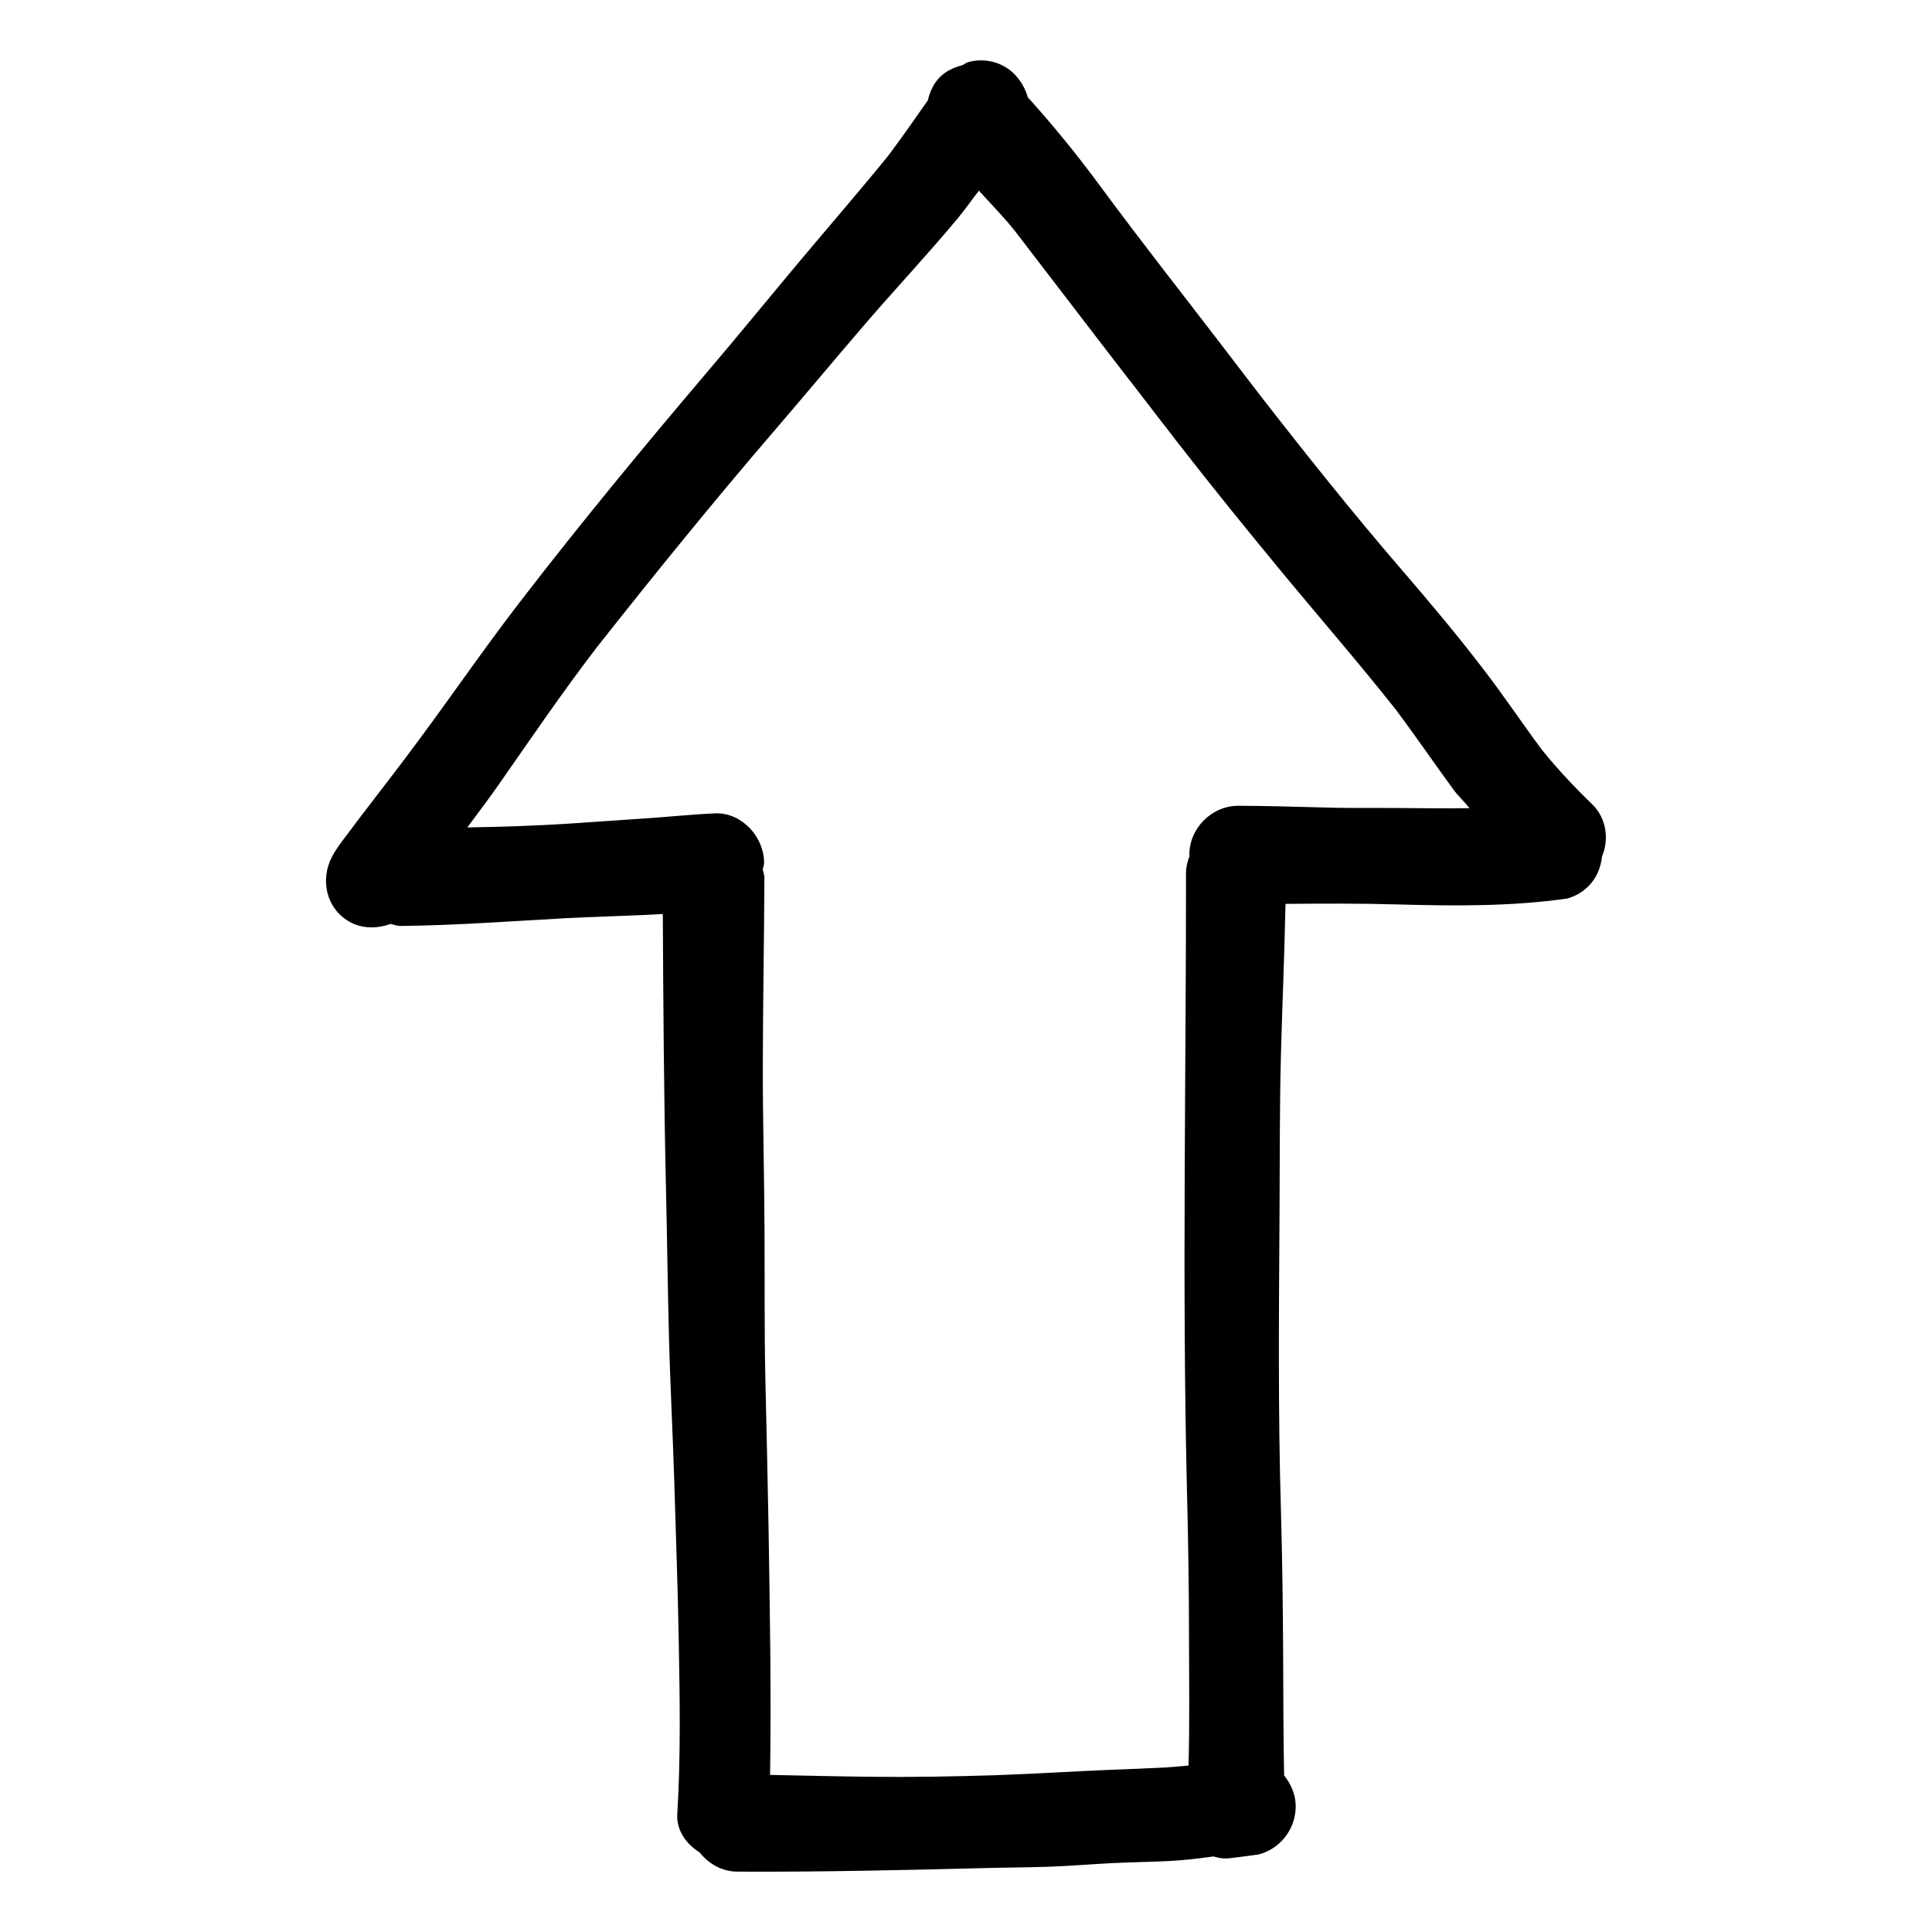
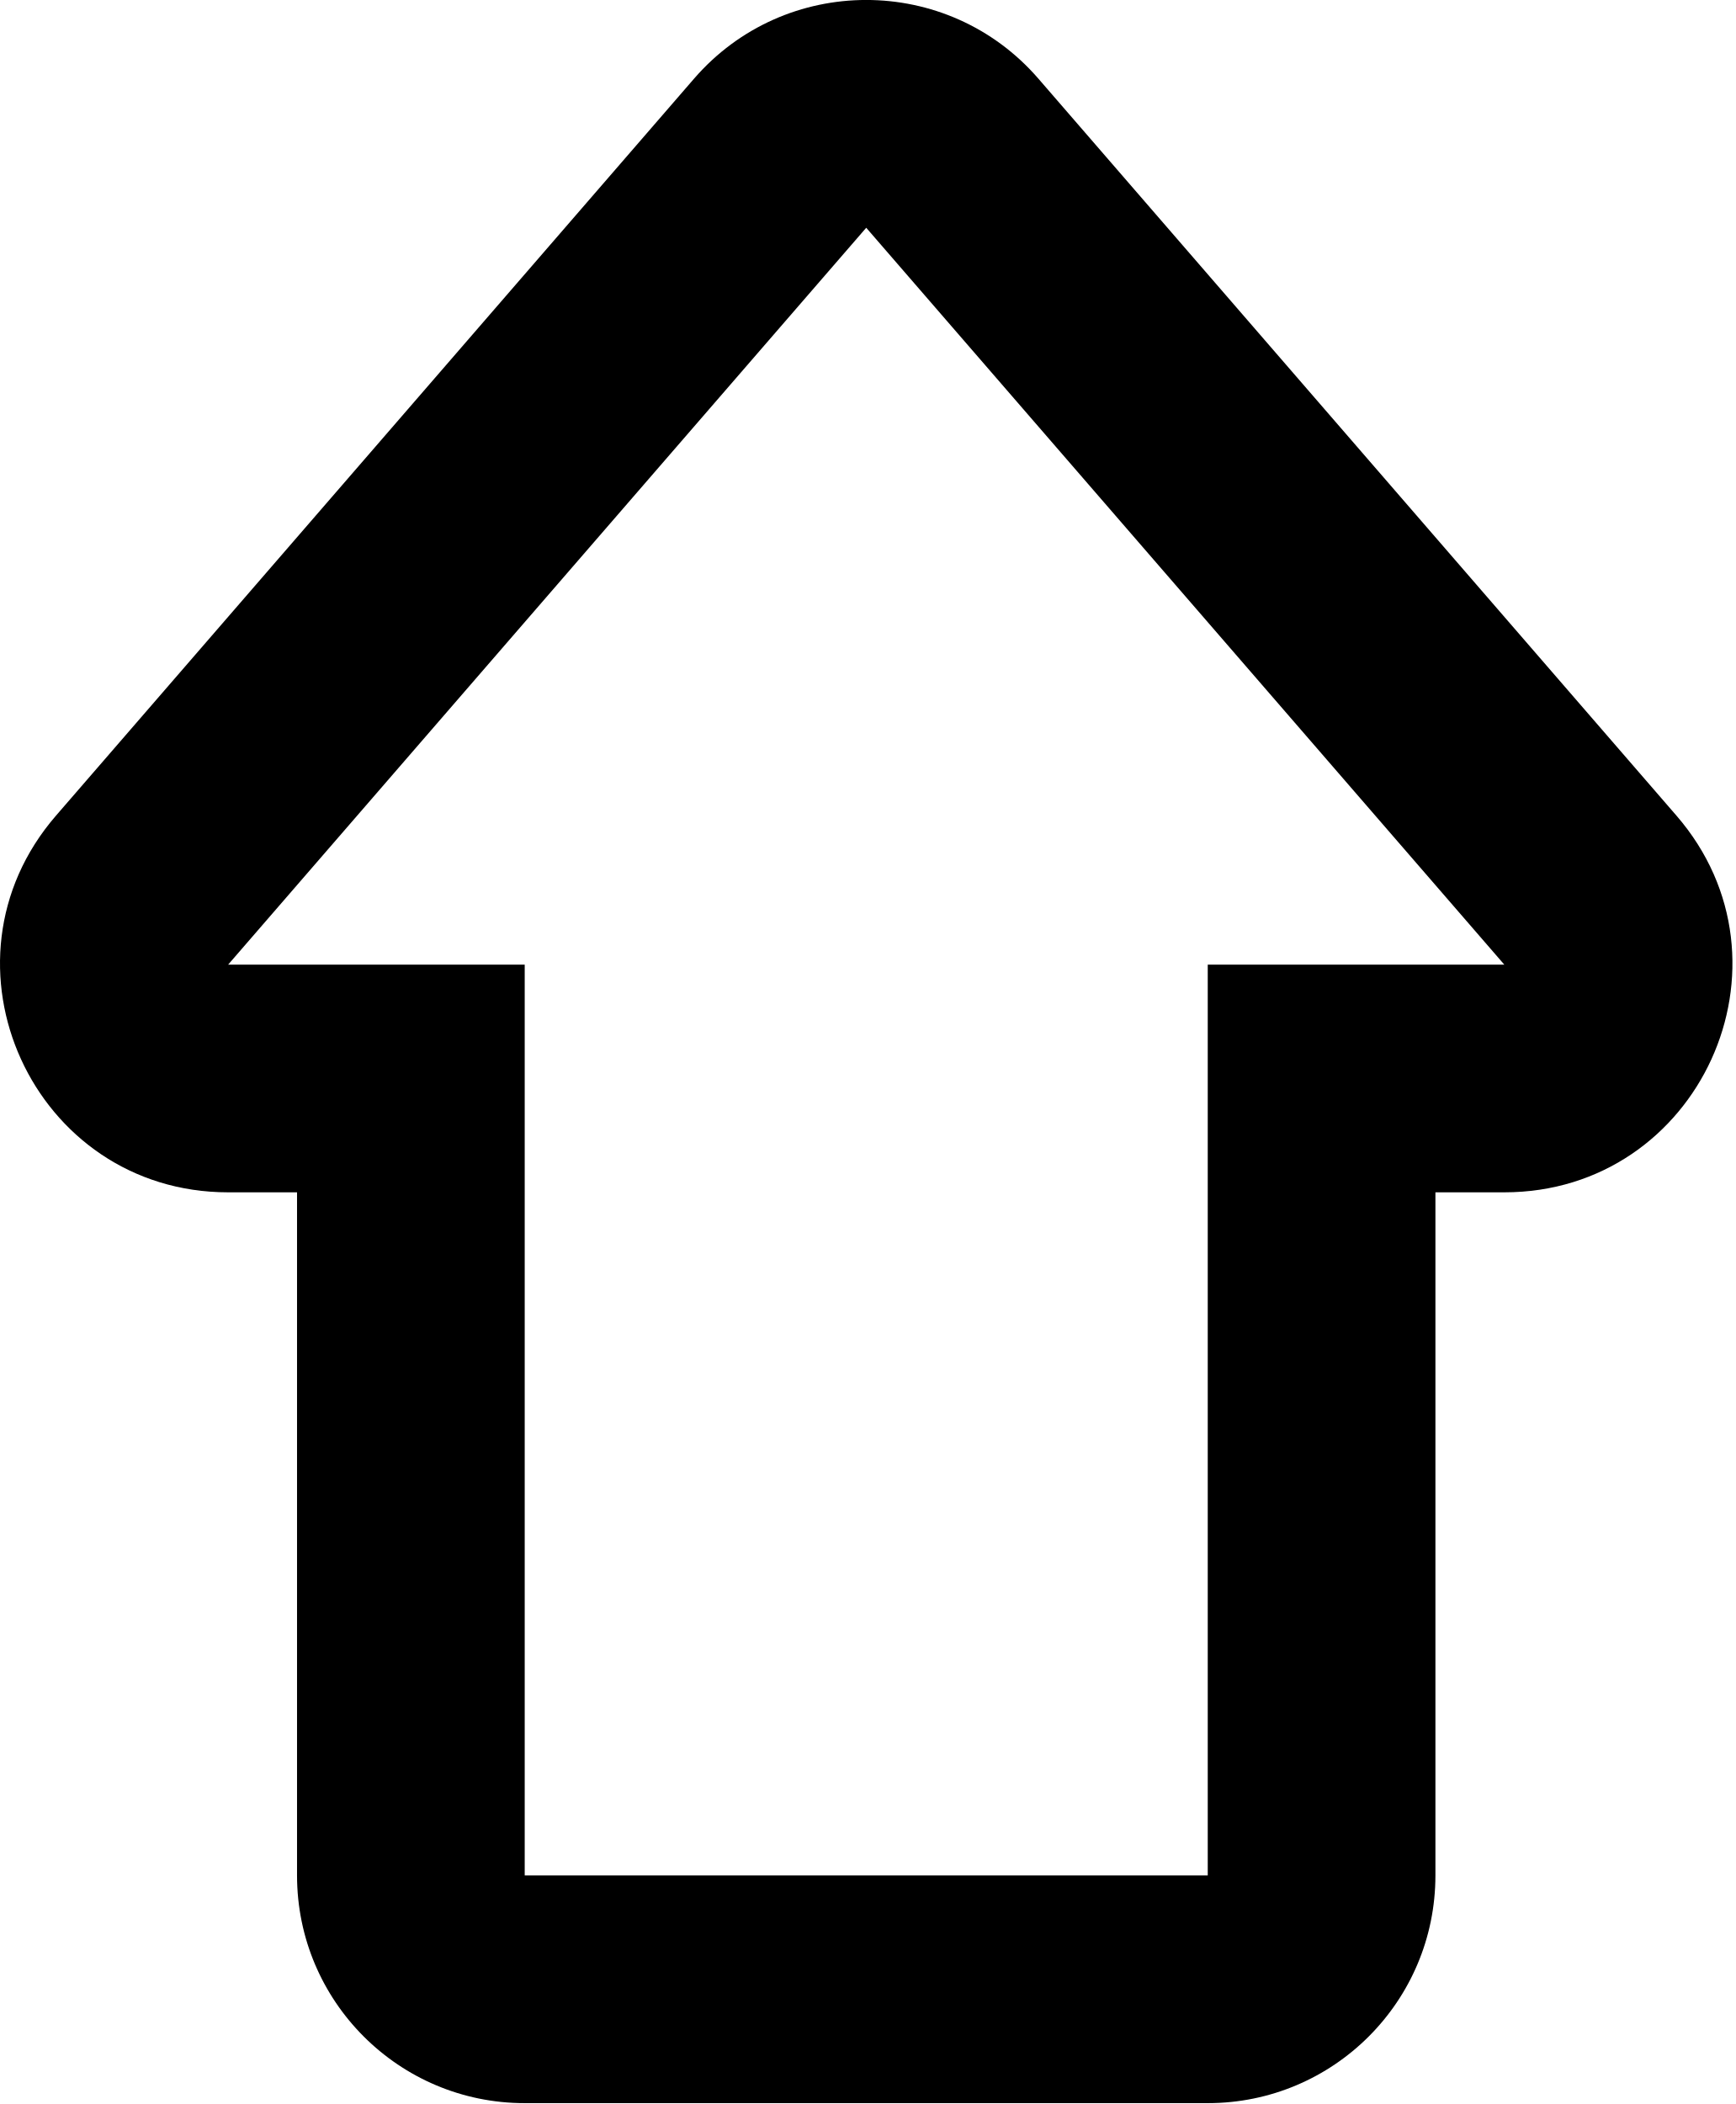
- <svg xmlns="http://www.w3.org/2000/svg" version="1.1" id="up-icon" width="800px" height="800px" viewBox="0 0 32 32" xml:space="preserve">
-   <path class="sketchy_een" d="M26.37,13.32c-0.296-0.287-0.577-0.585-0.835-0.906c-0.333-0.447-0.641-0.911-0.983-1.353  c-0.423-0.551-0.869-1.083-1.323-1.609c-0.816-0.947-1.595-1.923-2.36-2.907c-0.513-0.671-1.027-1.34-1.543-2.007  c0.016,0.021,0.031,0.041,0.046,0.062c-0.395-0.514-0.79-1.03-1.174-1.551c-0.369-0.5-0.759-0.978-1.174-1.437  c-0.058-0.207-0.193-0.396-0.371-0.501C16.531,1.037,16.389,1,16.248,1c-0.071,0-0.142,0.009-0.211,0.029  c-0.038,0.011-0.064,0.035-0.099,0.051c-0.136,0.036-0.266,0.093-0.37,0.197c-0.109,0.108-0.166,0.244-0.2,0.385  c-0.215,0.307-0.428,0.614-0.653,0.913c-0.479,0.591-0.977,1.163-1.466,1.747c-0.51,0.609-1.012,1.224-1.526,1.829  c-1.061,1.248-2.105,2.513-3.105,3.811c-0.577,0.748-1.111,1.526-1.672,2.283c-0.256,0.349-0.522,0.69-0.784,1.034  c-0.135,0.175-0.268,0.349-0.399,0.526c-0.095,0.125-0.19,0.246-0.264,0.385c-0.198,0.379-0.099,0.851,0.282,1.073  c0.203,0.12,0.463,0.123,0.687,0.04c0.056,0.012,0.108,0.034,0.167,0.034c0.905-0.01,1.803-0.077,2.706-0.127  c0.419-0.022,0.839-0.034,1.26-0.052c0.125-0.006,0.251-0.013,0.377-0.019c0.008,1.506,0.018,3.012,0.052,4.517  c0.02,0.825,0.028,1.651,0.05,2.476c0.02,0.811,0.065,1.623,0.089,2.434c0.026,0.869,0.058,1.74,0.073,2.611  c0.018,0.954,0.034,1.916-0.024,2.869c-0.017,0.269,0.148,0.498,0.369,0.635c0.149,0.188,0.368,0.317,0.622,0.319  c1.426,0.008,2.853-0.028,4.279-0.063c0.294-0.006,0.587-0.008,0.881-0.018c0.339-0.012,0.678-0.04,1.018-0.058  c0.307-0.016,0.617-0.02,0.924-0.034c0.265-0.011,0.526-0.042,0.788-0.078c0.088,0.027,0.179,0.041,0.277,0.028  c0.159-0.018,0.319-0.04,0.478-0.063c0.139-0.04,0.262-0.109,0.365-0.212c0.155-0.155,0.242-0.367,0.242-0.585  c0-0.188-0.075-0.364-0.192-0.51c-0.014-0.667-0.012-1.335-0.016-2.001c-0.004-0.788-0.014-1.575-0.036-2.363  c-0.05-1.653-0.034-3.303-0.024-4.956c0.006-0.883,0-1.768,0.024-2.65c0.023-0.823,0.058-1.644,0.075-2.466  c0.615-0.005,1.229-0.009,1.845,0.009c0.938,0.026,1.887,0.036,2.819-0.097c0.137-0.038,0.256-0.107,0.357-0.208  c0.131-0.131,0.202-0.307,0.222-0.49C26.656,13.896,26.605,13.546,26.37,13.32z M22.764,13.382c-0.28,0-0.563,0.002-0.843-0.008  c-0.47-0.012-0.938-0.026-1.409-0.028c-0.442,0-0.813,0.371-0.813,0.813c0,0.006,0.004,0.012,0.004,0.018  c-0.034,0.09-0.059,0.184-0.059,0.284c0.002,3.382-0.065,6.767,0.014,10.149c0.022,0.861,0.036,1.722,0.036,2.583  c0.002,0.683,0.01,1.368-0.008,2.05c-0.124,0.011-0.247,0.024-0.372,0.031c-0.307,0.016-0.617,0.028-0.924,0.04  c-0.633,0.026-1.266,0.067-1.898,0.089c-0.696,0.022-1.389,0.034-2.083,0.026c-0.551-0.006-1.102-0.02-1.654-0.031  c0.021-1.378-0.004-2.755-0.026-4.132c-0.014-0.805-0.034-1.611-0.052-2.418c-0.018-0.823-0.01-1.648-0.014-2.474  c-0.004-0.936-0.032-1.871-0.028-2.807c0.002-1.01,0.022-2.021,0.026-3.031c0-0.047-0.02-0.089-0.027-0.134  c0.005-0.038,0.022-0.072,0.022-0.111c0-0.422-0.356-0.82-0.786-0.82c-0.01,0-0.021,0-0.031,0.001  c-0.403,0.018-0.803,0.062-1.206,0.087c-0.407,0.026-0.813,0.058-1.218,0.083c-0.559,0.037-1.117,0.053-1.675,0.063  c0.172-0.231,0.346-0.461,0.511-0.696c0.537-0.77,1.064-1.544,1.637-2.291c0.955-1.21,1.925-2.406,2.93-3.575  c0.516-0.601,1.024-1.21,1.539-1.809c0.498-0.577,1.022-1.135,1.508-1.72c0.123-0.147,0.231-0.306,0.349-0.456  c0.199,0.222,0.411,0.433,0.597,0.669c-0.042-0.054-0.083-0.107-0.123-0.161c0.682,0.887,1.361,1.779,2.047,2.666  c-0.011-0.015-0.023-0.03-0.034-0.046c0.196,0.255,0.392,0.509,0.588,0.764c-0.012-0.015-0.023-0.03-0.034-0.046  c0.076,0.099,0.152,0.197,0.228,0.297c0.582,0.75,1.18,1.487,1.785,2.219c0.613,0.74,1.247,1.47,1.844,2.225  c0.331,0.439,0.639,0.893,0.965,1.337c0.08,0.108,0.18,0.199,0.263,0.304c-0.4,0.006-0.799,0-1.199-0.003  C23.016,13.382,22.889,13.382,22.764,13.382z M19.363,7.147c0.04,0.051,0.079,0.102,0.119,0.154  c0.001,0.002,0.003,0.003,0.004,0.005C19.445,7.252,19.403,7.198,19.363,7.147z" />
+ <svg xmlns="http://www.w3.org/2000/svg" width="100%" height="100%" viewBox="0 0 415 503" version="1.1" xml:space="preserve" style="fill-rule:evenodd;clip-rule:evenodd;stroke-linejoin:round;stroke-miterlimit:2;">
+   <g transform="matrix(27.2187,0,0,27.2187,16.5827,12.8601)">
+     <path d="M6.244,0.873L7,1.528L6.244,0.873ZM7.756,0.873L8.512,0.218L7.756,0.873ZM0.639,7.345L-0.117,6.691L0.639,7.345ZM3,9L4,9L4,8L3,8L3,9ZM11,9L11,8L10,8L10,9L11,9ZM13.361,7.345L14.117,6.691L13.361,7.345ZM7,1.528L8.512,0.218C7.714,-0.703 6.286,-0.703 5.488,0.218L7,1.528ZM1.395,8L7,1.528L5.488,0.218L-0.117,6.691L1.395,8ZM1.395,8L-0.117,6.691C-1.239,7.986 -0.319,10 1.395,10L1.395,8ZM3,8L1.395,8L1.395,10L3,10L3,8ZM4,16L4,9L2,9L2,16L4,16ZM4,16L2,16C2,17.105 2.895,18 4,18L4,16ZM10,16L4,16L4,18L10,18L10,16ZM10,16L10,18C11.105,18 12,17.105 12,16L10,16ZM10,9L10,16L12,16L12,9L10,9ZM12.605,8L11,8L11,10L12.605,10L12.605,8ZM12.605,8L12.605,10C14.319,10 15.239,7.986 14.117,6.691L12.605,8ZM7,1.528L12.605,8L14.117,6.691L8.512,0.218L7,1.528Z" style="fill-rule:nonzero;" />
+   </g>
</svg>
